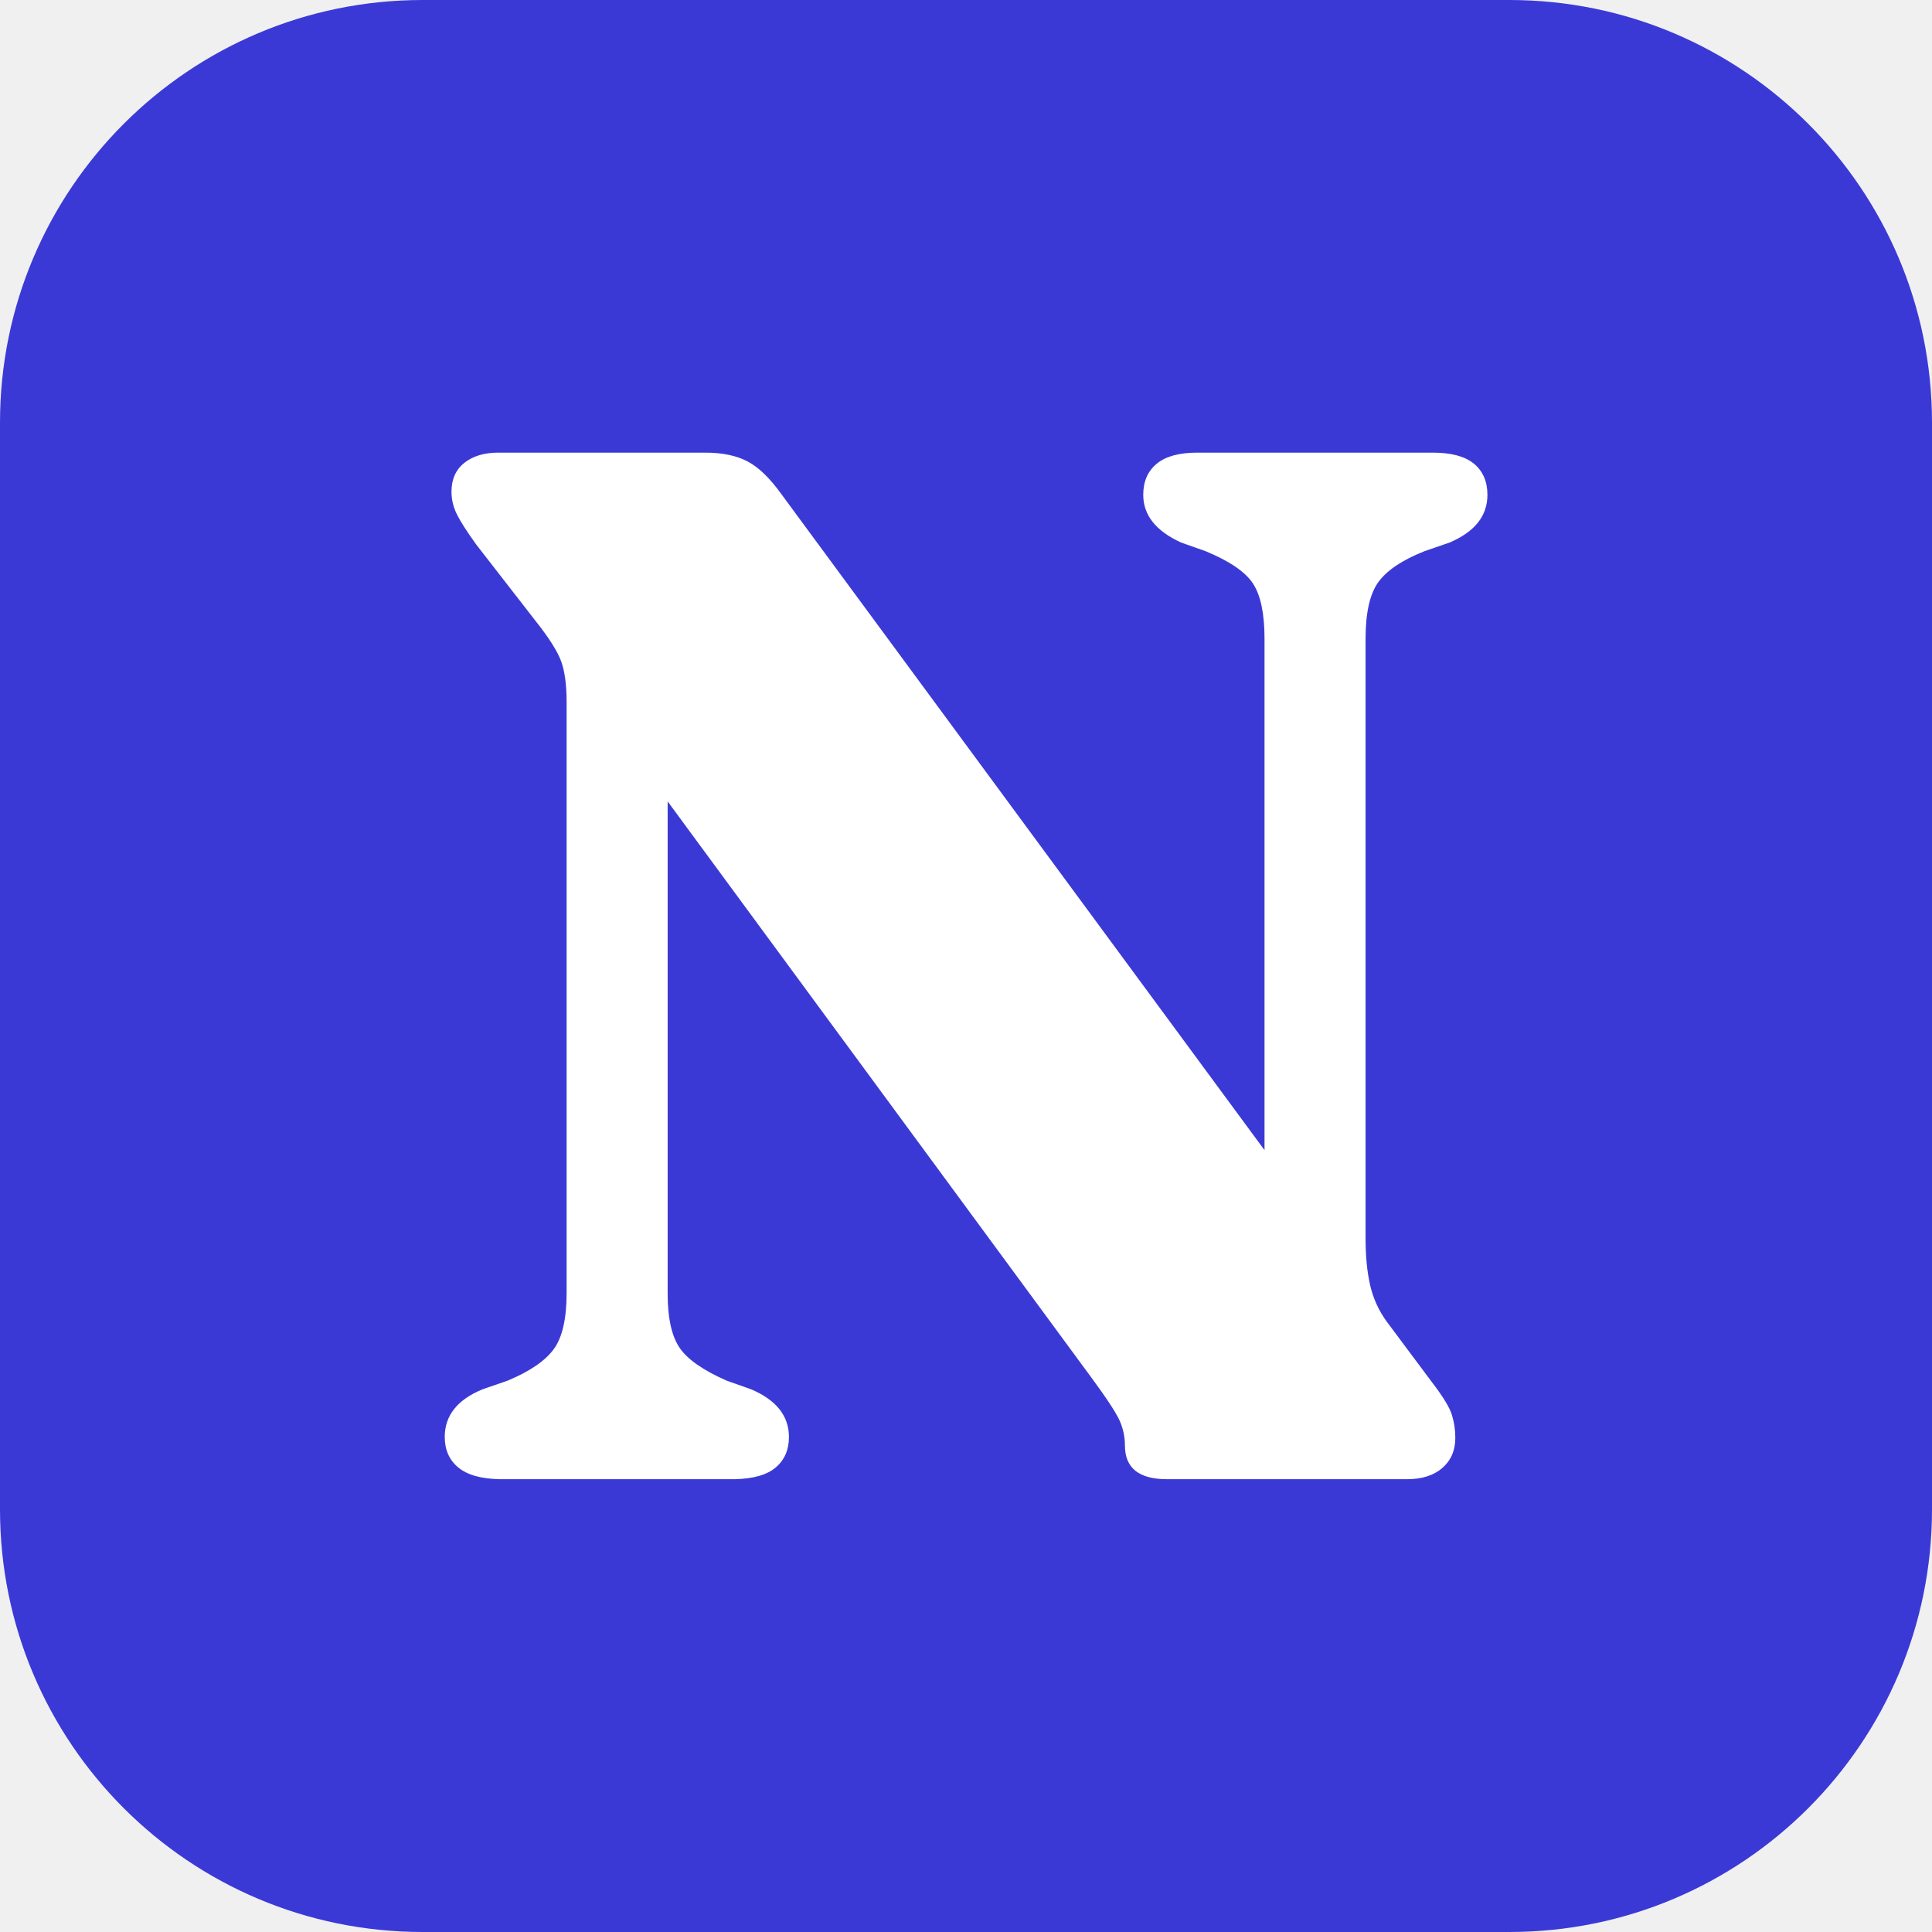
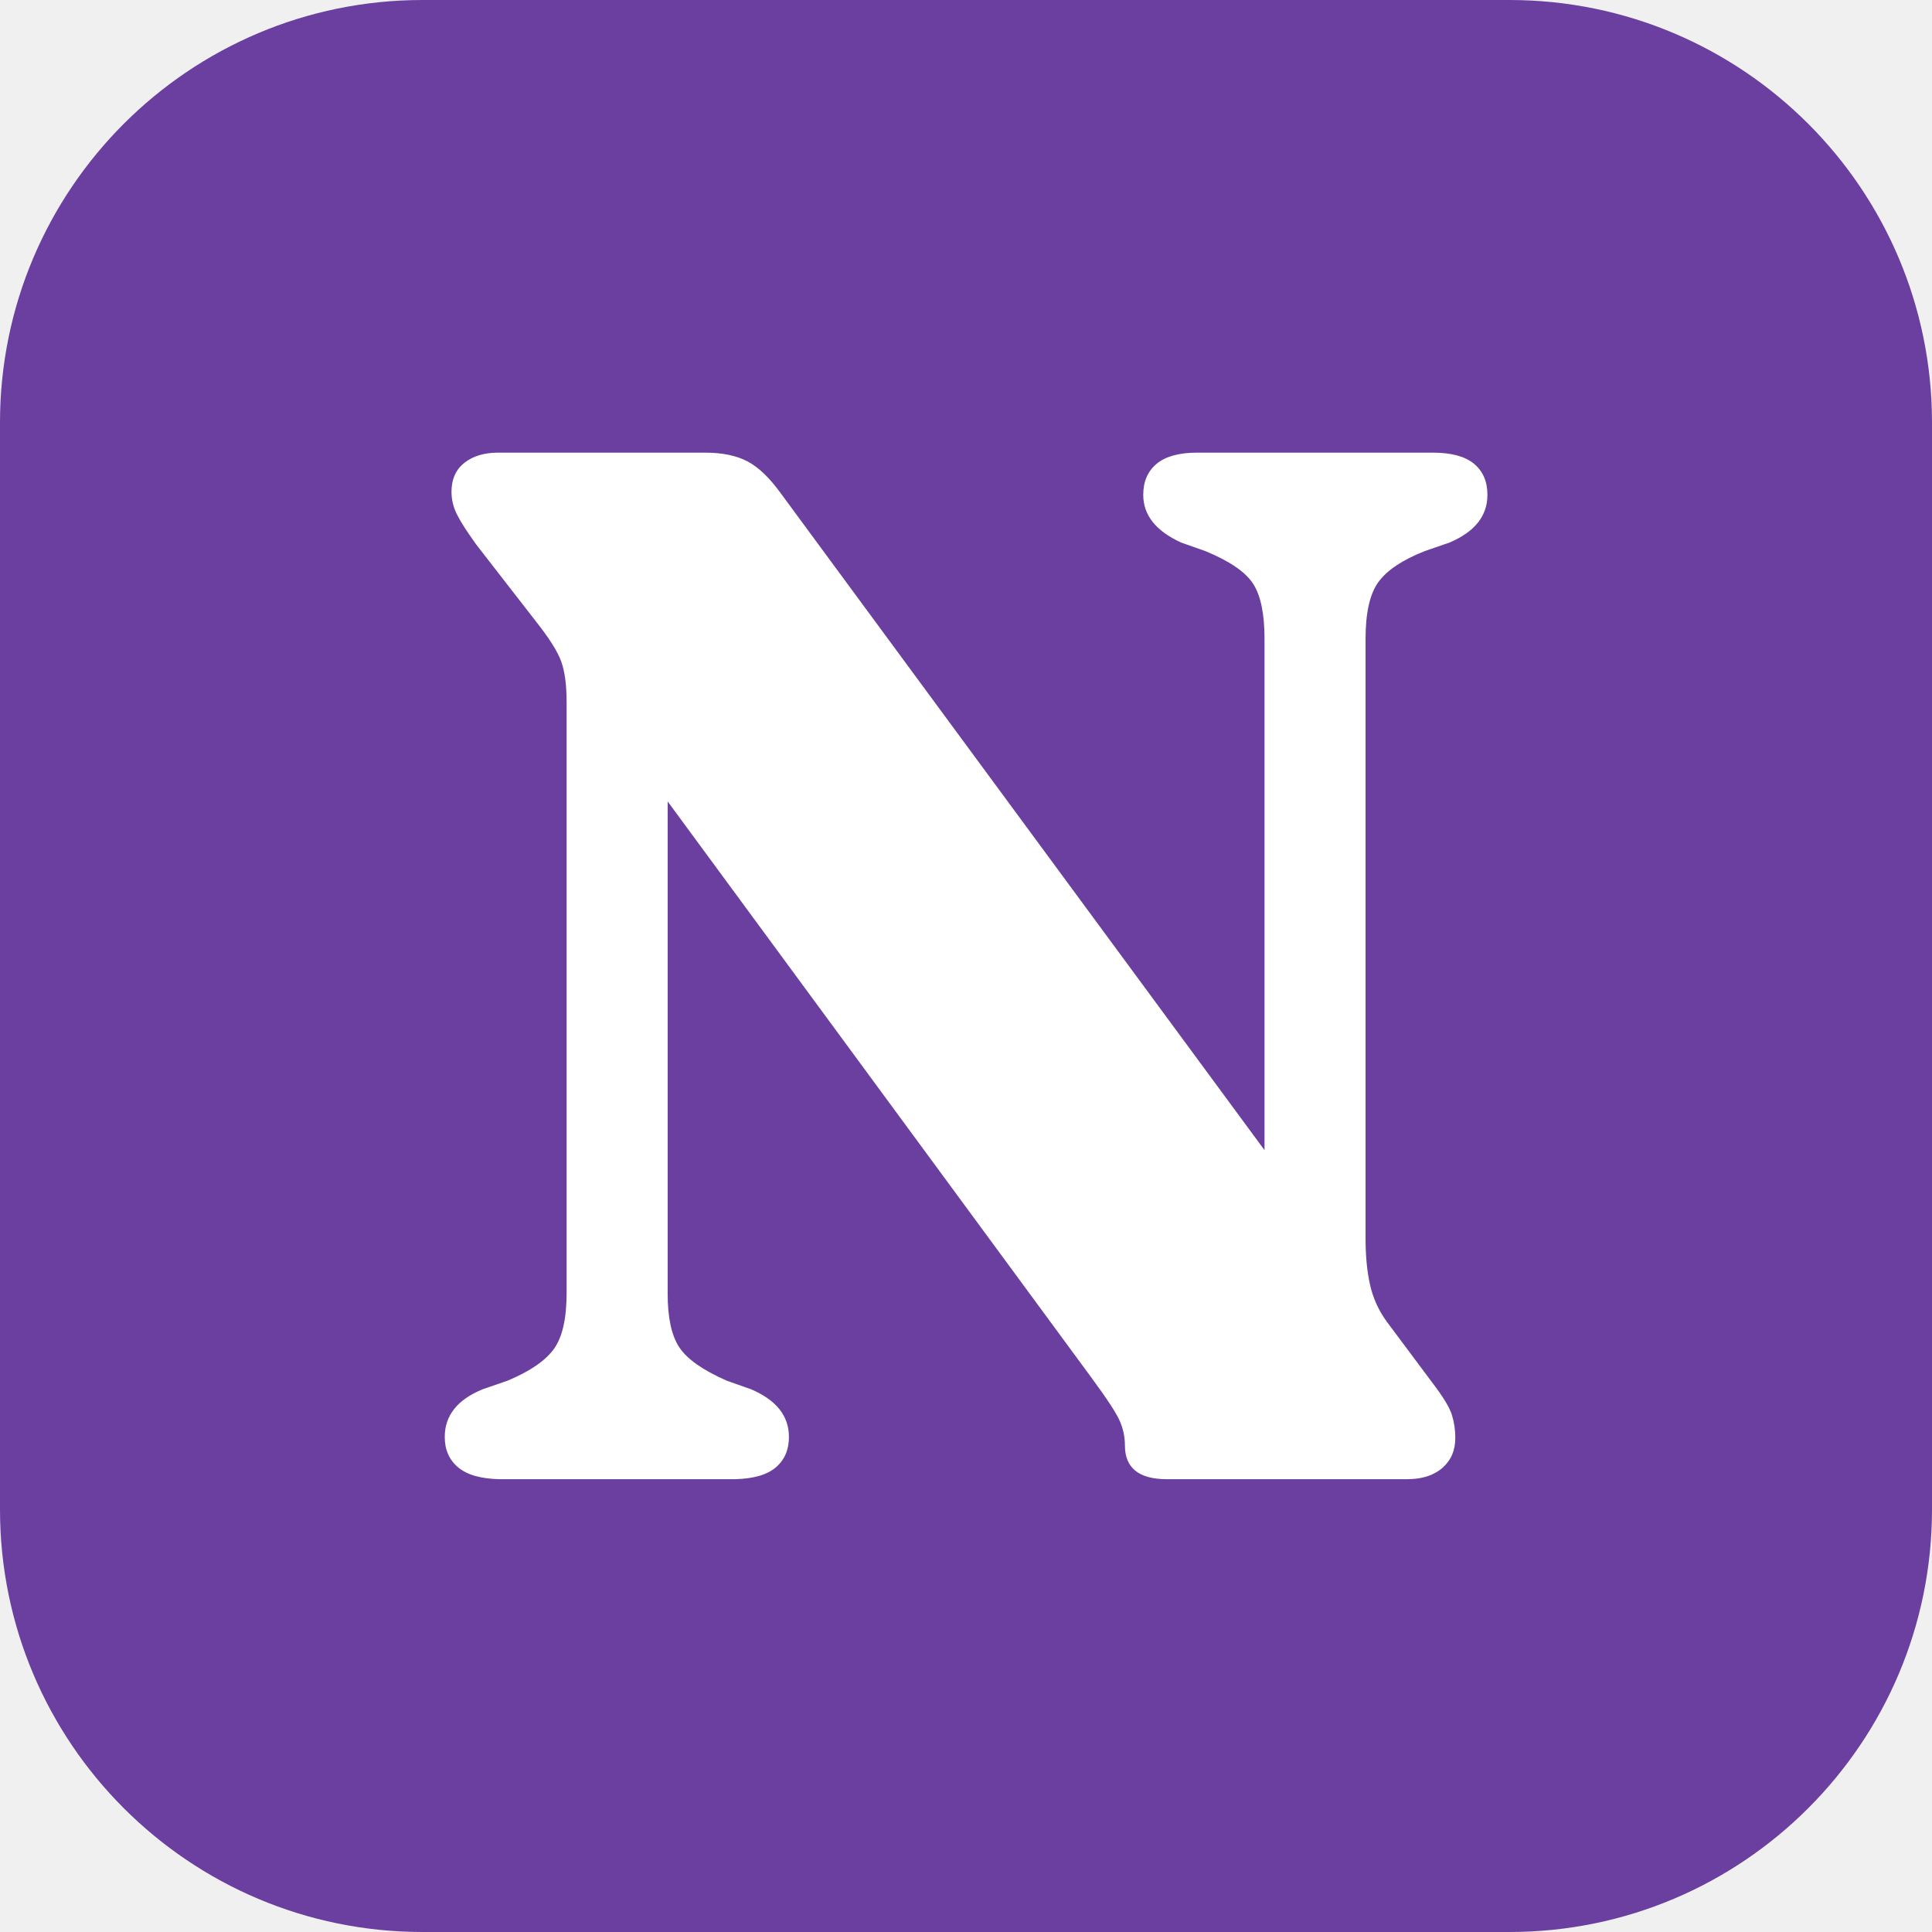
<svg xmlns="http://www.w3.org/2000/svg" viewBox="0 0 64 64" width="64" height="64">
-   <rect width="64" height="64" rx="14" fill="#3b39d6" />
+   <rect width="64" height="64" rx="14" fill="#6A3FA0" />
  <path transform="translate(12.843 49.000) scale(0.02429 -0.02429)" d="M547.2 57.599Q547.2 31.4 529.3 16.1Q511.4 0.8 473.401 0H152.4Q114.4 0.8 96.1 16.1Q77.801 31.4 77.801 57.599Q77.801 101.399 129.4 122.599L163.601 134.399Q209.001 153.399 226.501 177.398Q244.001 201.398 244.001 253.798V1059.602Q244.001 1094.801 236.601 1115.301Q229.201 1135.801 201.401 1170.801L120.8 1274.602Q101.601 1301.201 94.301 1316.001Q87.001 1330.801 87.001 1346.601Q87.001 1372.2 104.601 1386.1Q122.2 1400 150.8 1400H432.797Q467.996 1400 490.796 1388Q513.596 1376 537.196 1343L1249.8 375.397L1195.8 227.799V1146.202Q1195.8 1197.002 1180.3 1221.102Q1164.8 1245.201 1115.4 1265.601L1082 1277.401Q1030.4 1301.001 1030.4 1342.401Q1030.4 1369.6 1048.7 1384.8Q1067 1400 1104.199 1400H1425.2Q1463.2 1400 1481.499 1384.8Q1499.799 1369.6 1499.799 1342.401Q1499.799 1299.401 1448.2 1277.401L1413.999 1265.601Q1368.599 1247.601 1351.099 1223.502Q1333.599 1199.402 1333.599 1146.202V328.198Q1333.599 291.798 1339.799 264.698Q1345.999 237.598 1362.399 214.998L1424.199 132.199Q1446.599 102.999 1451.299 87.799Q1455.999 72.599 1455.999 56.399Q1455.999 30.8 1438.399 15.4Q1420.799 0 1390.199 0H1062.603Q1005.404 0 1005.404 46Q1005.404 63.2 998.504 79.199Q991.604 95.199 959.804 138.399L262.601 1086.401L381.8 1164.601V252.998Q381.8 203.798 397.7 179.798Q413.599 155.799 462.199 134.399L495.6 122.599Q547.2 100.599 547.2 57.599Z" fill="#ffffff" />
</svg>
